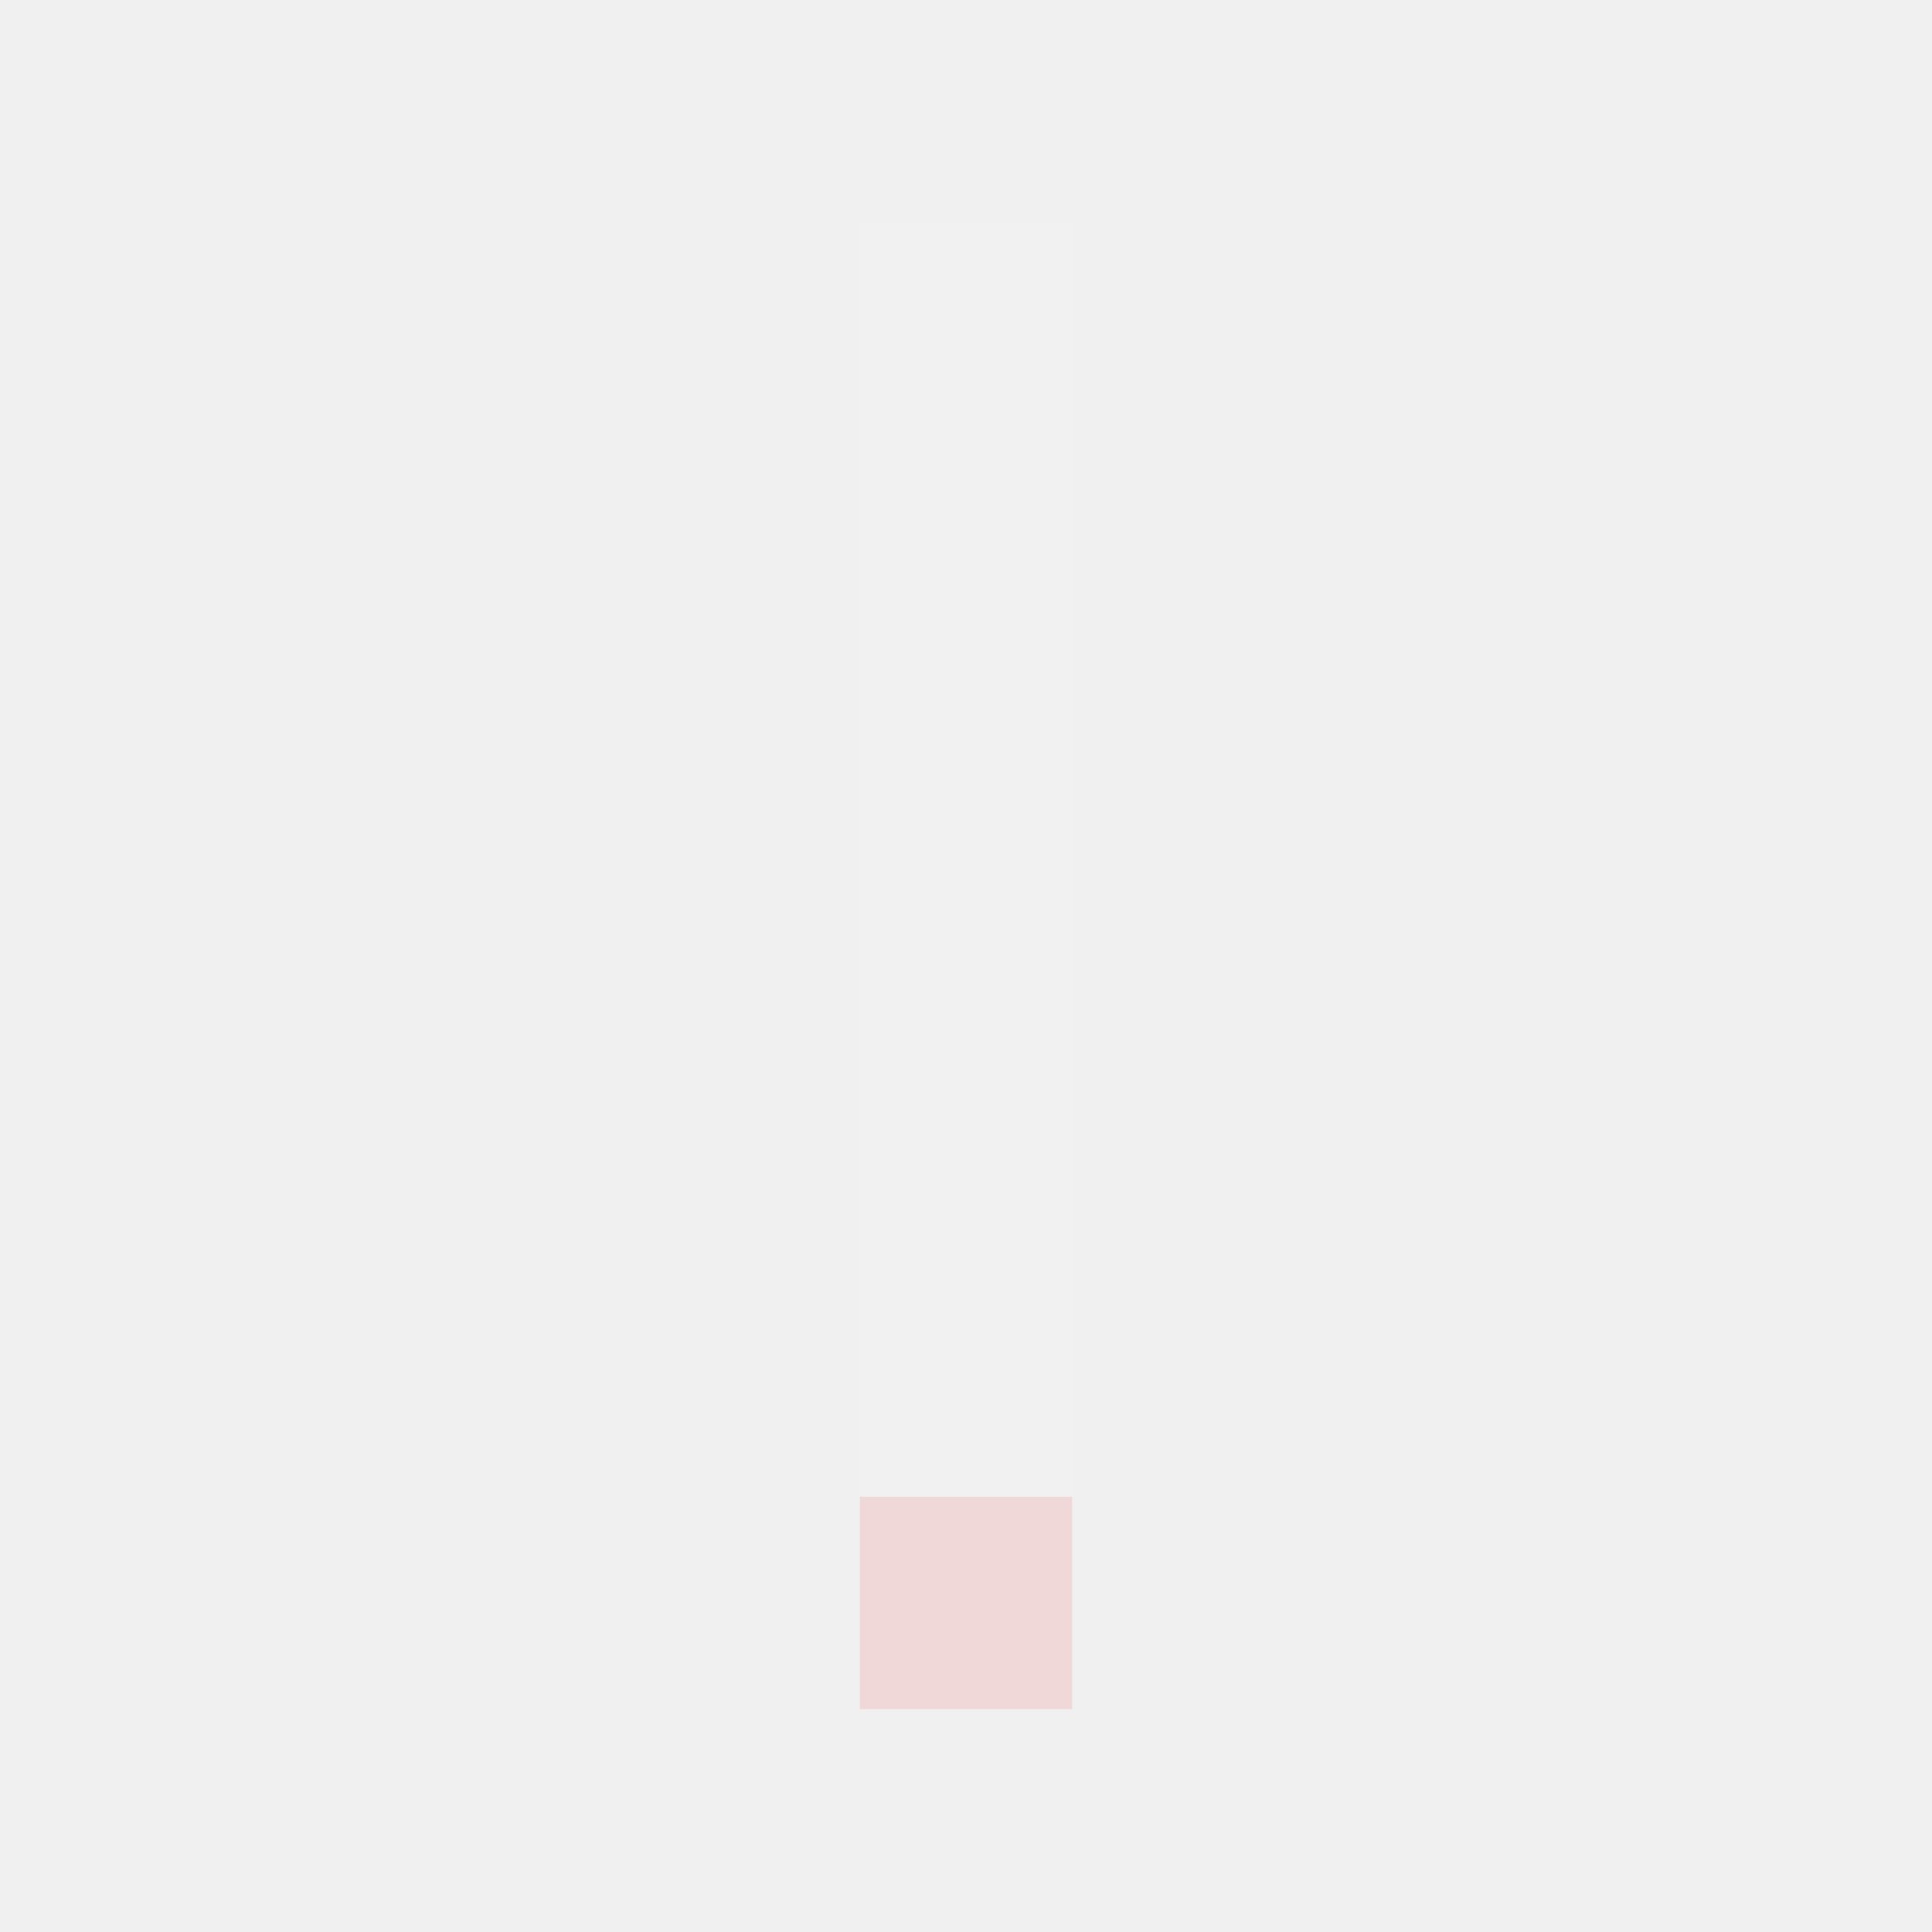
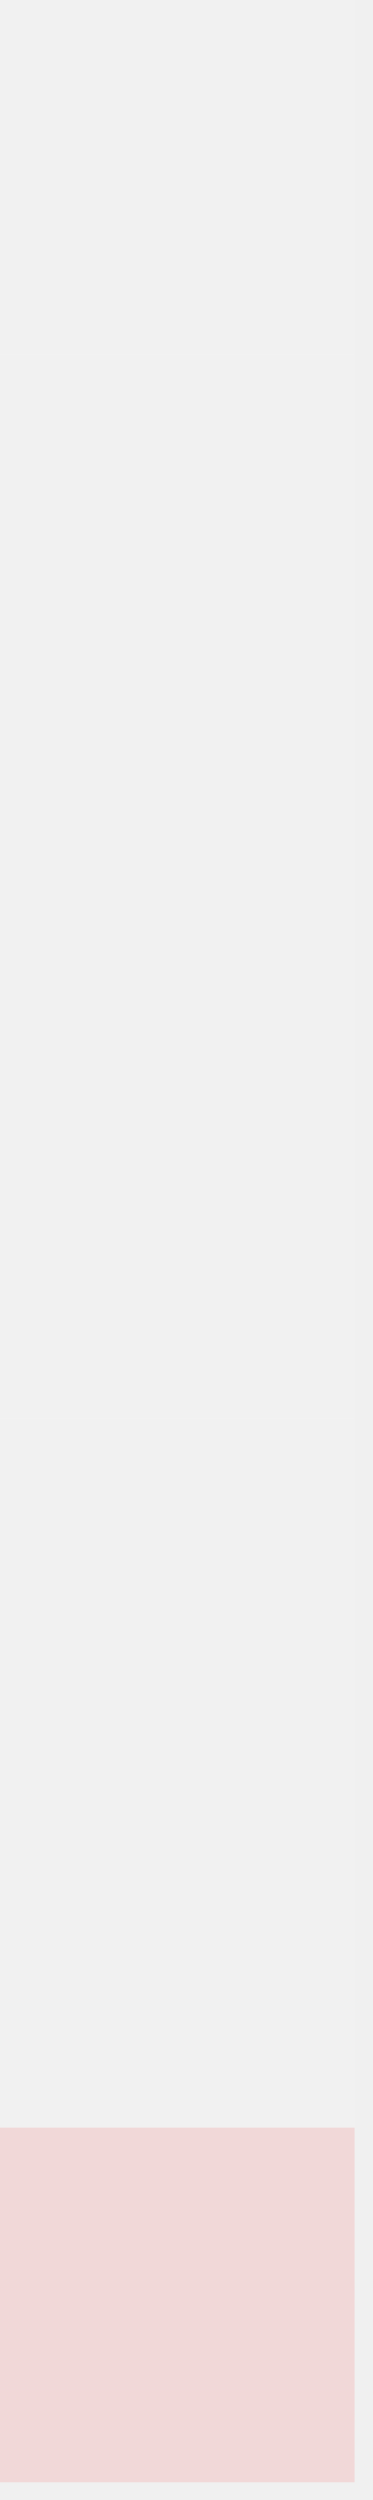
- <svg xmlns="http://www.w3.org/2000/svg" width="182" height="182" viewBox="0 0 182 182" id="(4a)">
-   <g transform="translate(81, 21)">
-     <rect id="0" x="0" y="0" width="20" height="20" fill="white" fill-opacity="0.1" />
-     <rect id="1" x="0" y="20" width="20" height="20" fill="white" fill-opacity="0.1" />
-     <rect id="2" x="0" y="40" width="20" height="20" fill="white" fill-opacity="0.1" />
-     <rect id="3" x="0" y="60" width="20" height="20" fill="white" fill-opacity="0.1" />
-     <rect id="4" x="0" y="80" width="20" height="20" fill="white" fill-opacity="0.1" />
-     <rect id="5" x="0" y="100" width="20" height="20" fill="white" fill-opacity="0.1" />
-     <rect id="6" x="0" y="120" width="20" height="20" fill="red" fill-opacity="0.1" />
+ <svg xmlns="http://www.w3.org/2000/svg" width="21" height="141" viewBox="0 0 21 141" id="(4a)">
+   <g>
+     <rect id="0" x="0" y="0" width="20" height="20" fill="white" opacity="0.1" />
+     <rect id="1" x="0" y="20" width="20" height="20" fill="white" opacity="0.1" />
+     <rect id="2" x="0" y="40" width="20" height="20" fill="white" opacity="0.1" />
+     <rect id="3" x="0" y="60" width="20" height="20" fill="white" opacity="0.1" />
+     <rect id="4" x="0" y="80" width="20" height="20" fill="white" opacity="0.1" />
+     <rect id="5" x="0" y="100" width="20" height="20" fill="white" opacity="0.1" />
+     <rect id="6" x="0" y="120" width="20" height="20" fill="red" opacity="0.1" />
  </g>
</svg>
